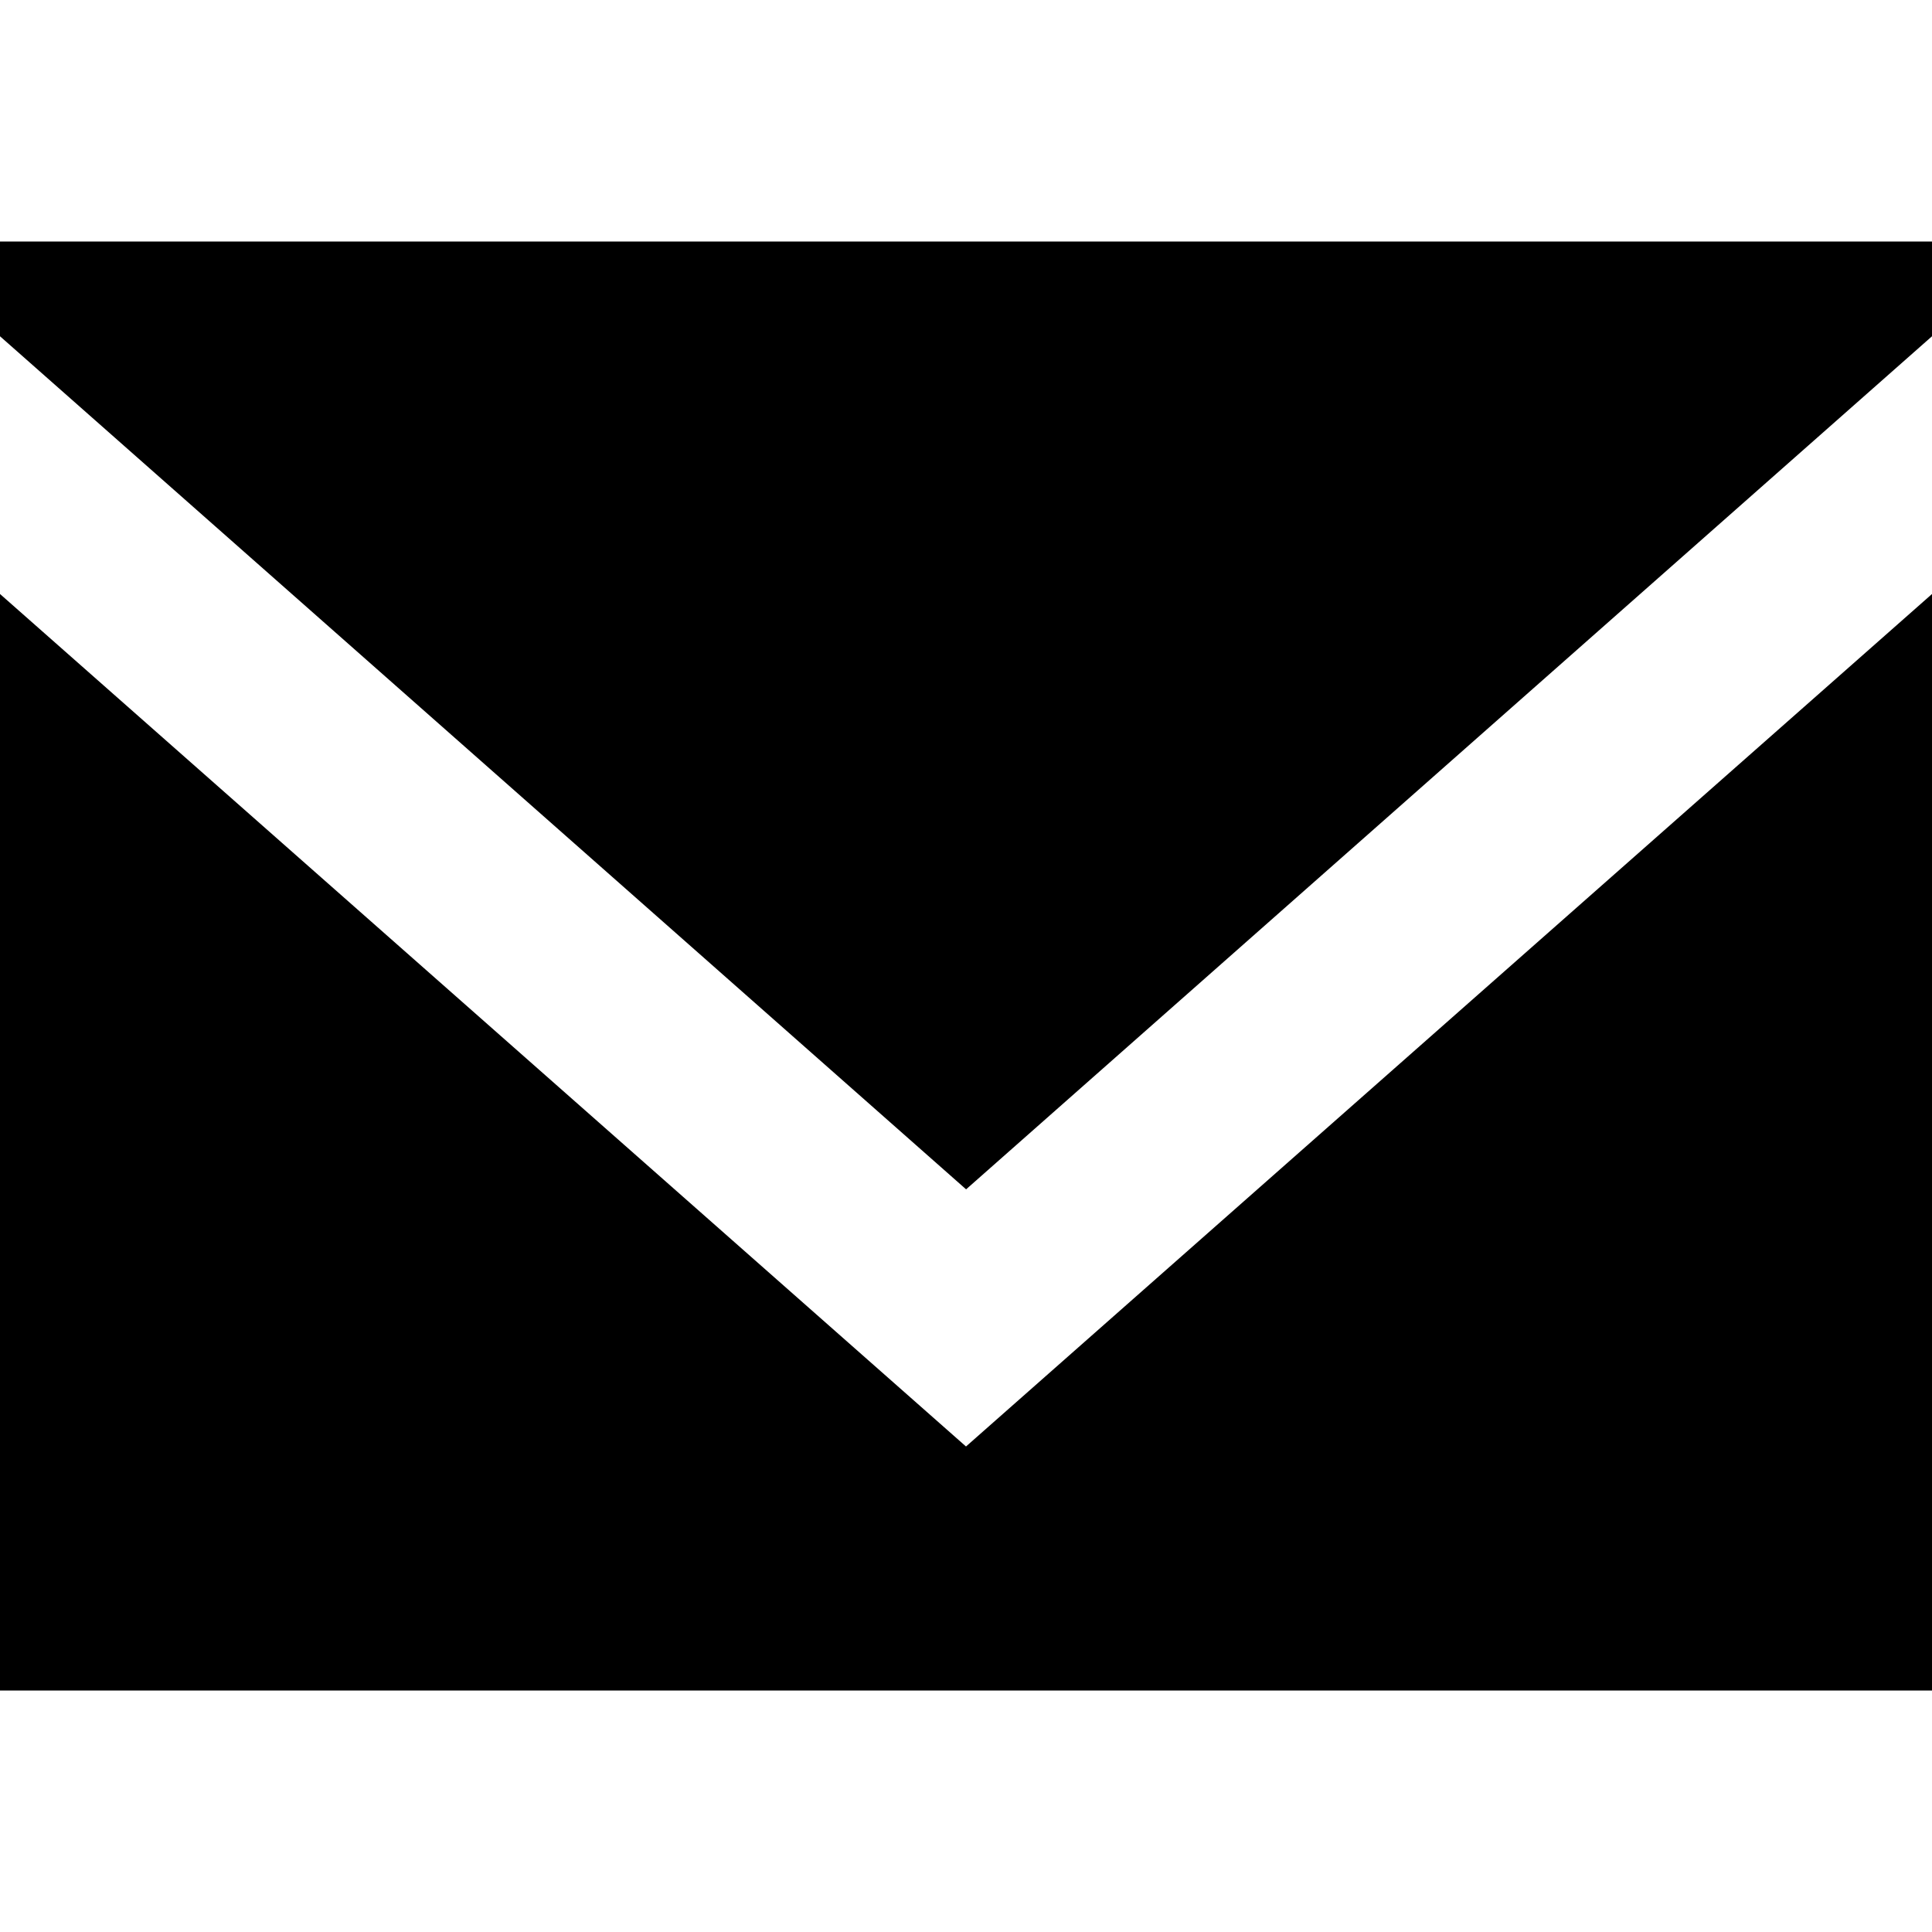
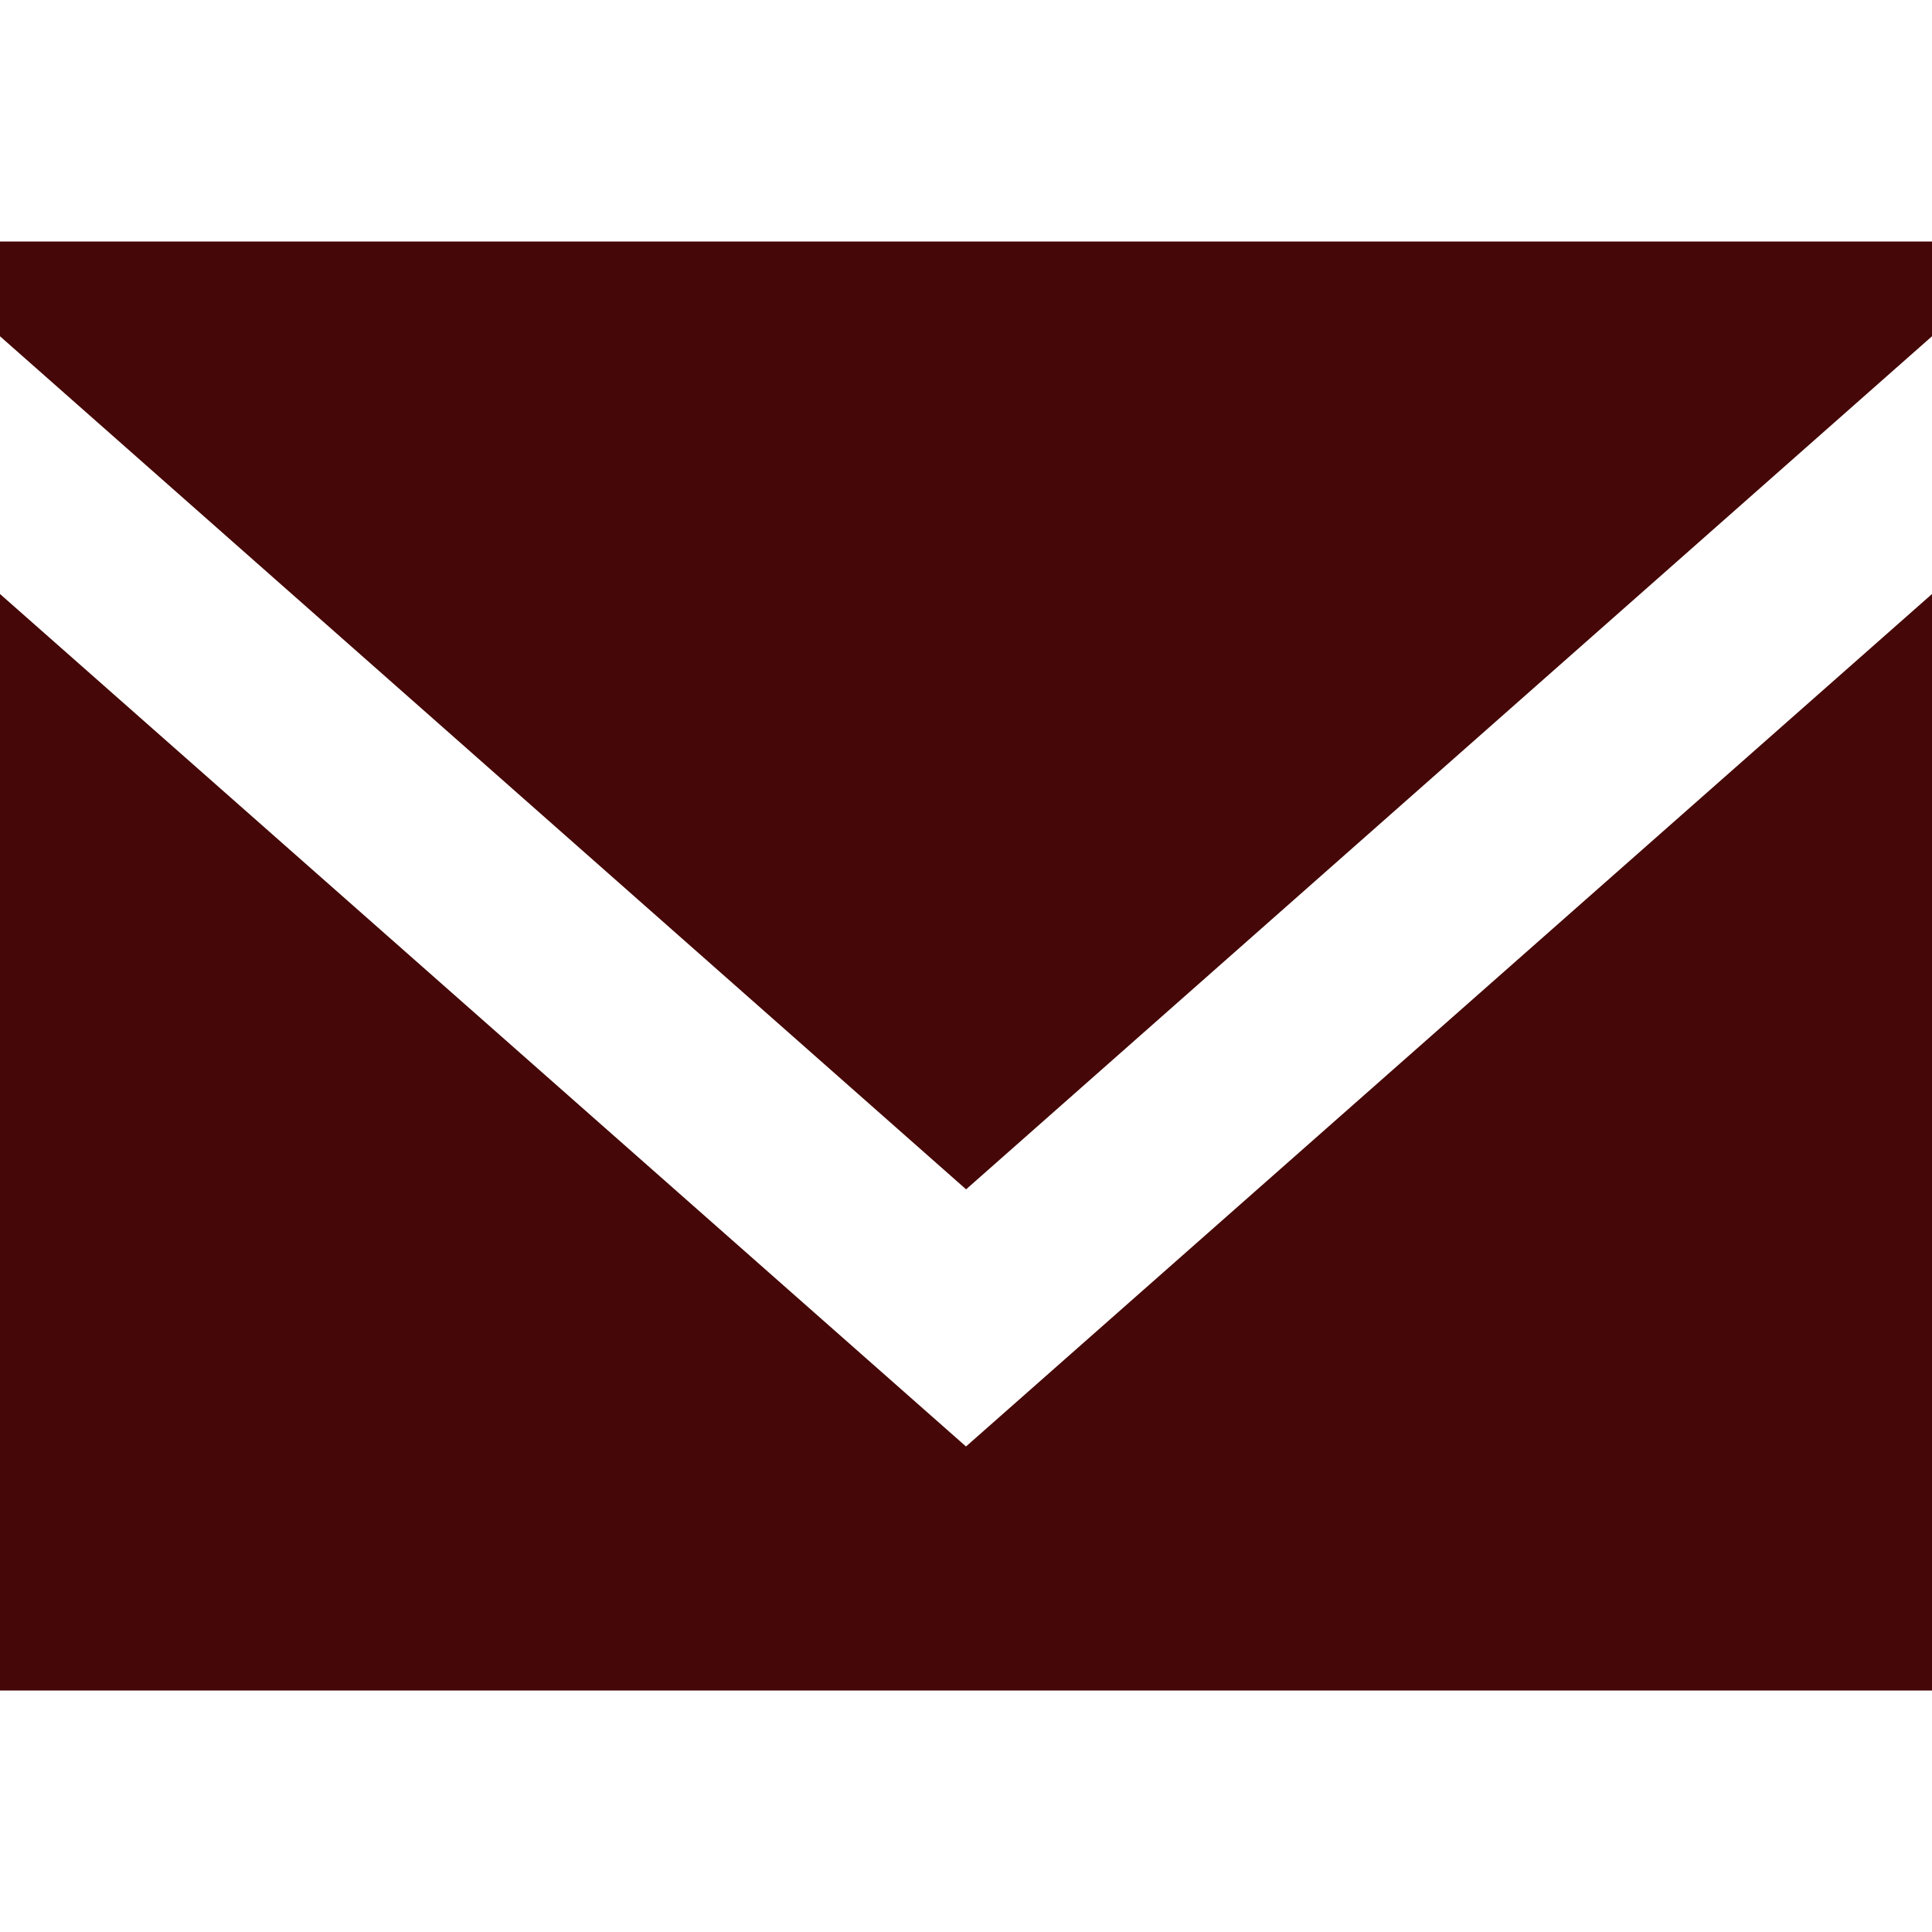
<svg xmlns="http://www.w3.org/2000/svg" width="800px" height="800px" viewBox="0 -2.5 20 20" version="1.1">
  <defs>

</defs>
  <g id="Page-1" stroke="none" stroke-width="1" fill="none" fill-rule="evenodd">
-     <g id="Dribbble-Light-Preview" transform="translate(-340, -922)" fill="#000000">
+     <g id="Dribbble-Light-Preview" transform="translate(-340, -922)" fill="#450707">
      <g id="icons" transform="translate(56, 160)">
        <path d="M294,774.474 L284,765.649 L284,777 L304,777 L304,765.649 L294,774.474 Z M294.001,771.812 L284,762.981 L284,762 L304,762 L304,762.981 L294.001,771.812 Z" id="email-[#1572]">

</path>
      </g>
    </g>
  </g>
</svg>
